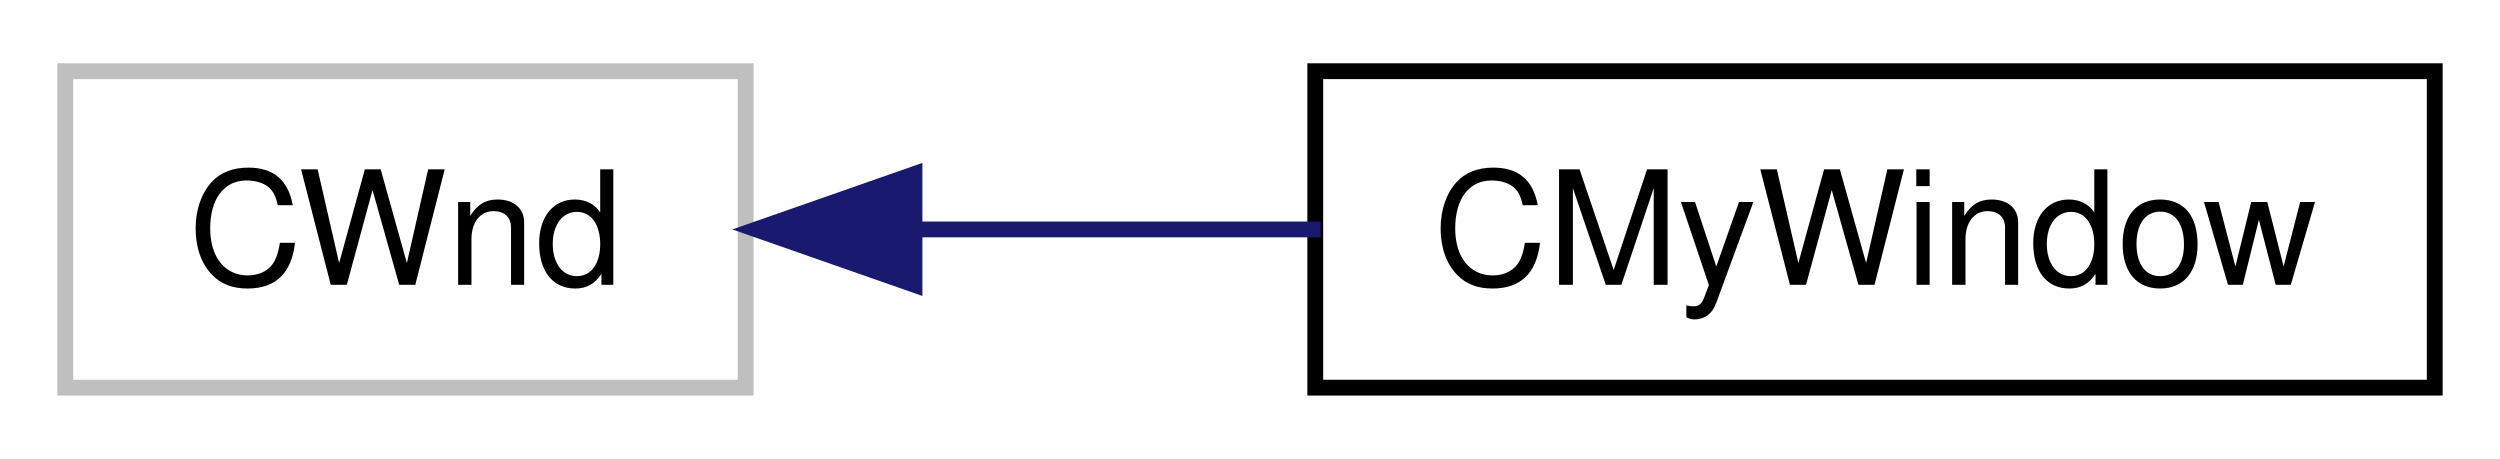
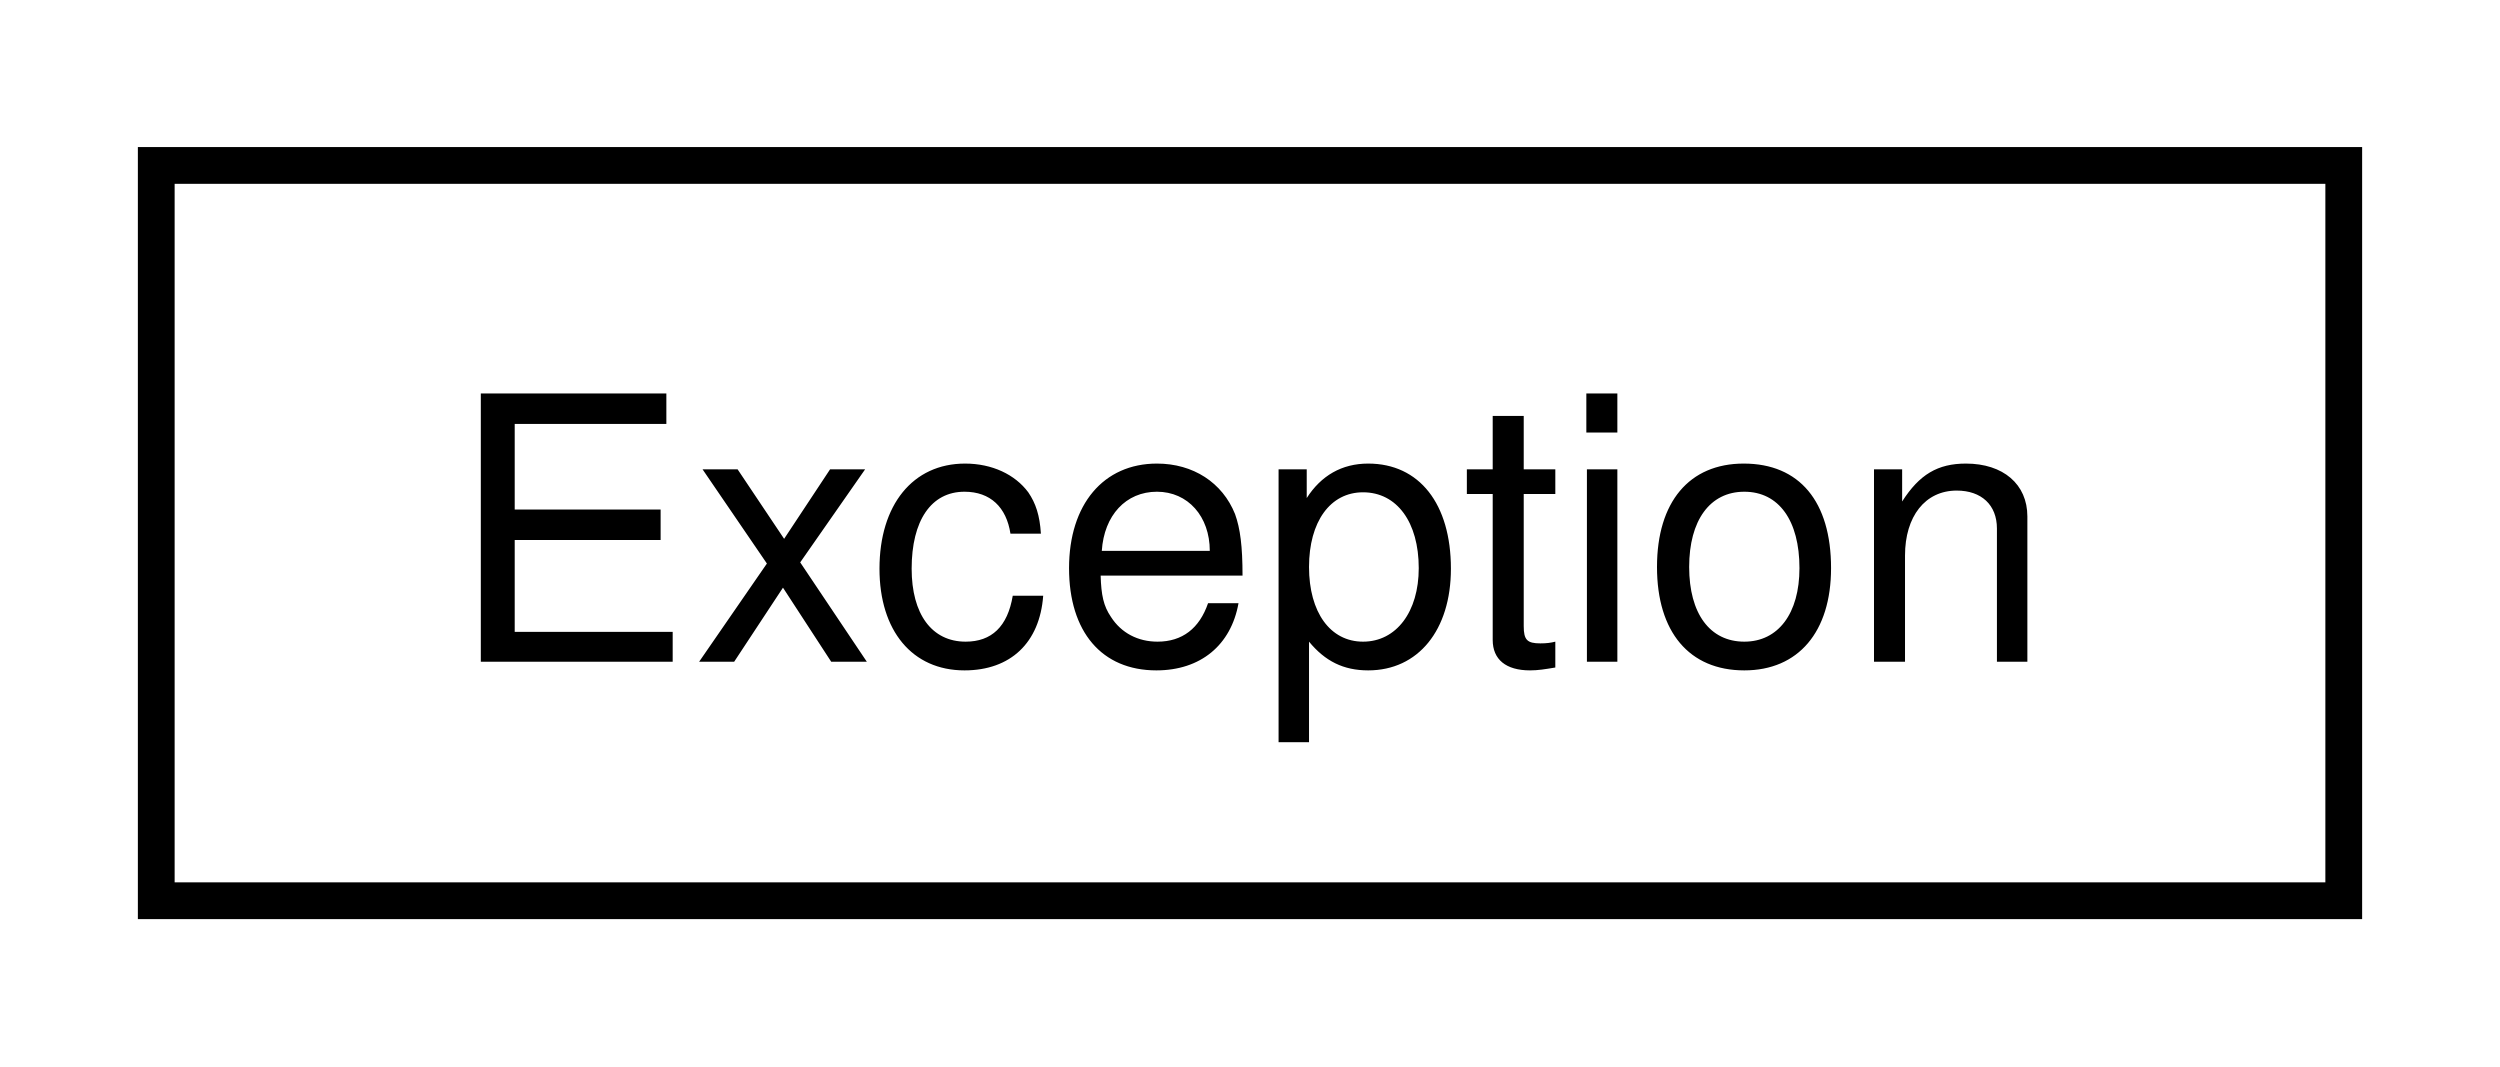
- <svg xmlns="http://www.w3.org/2000/svg" xmlns:xlink="http://www.w3.org/1999/xlink" width="158pt" height="29pt" viewBox="0.00 0.00 157.75 29.00">
+ <svg xmlns="http://www.w3.org/2000/svg" xmlns:xlink="http://www.w3.org/1999/xlink" width="68pt" height="29pt" viewBox="0.00 0.00 67.50 29.00">
  <g id="graph0" class="graph" transform="scale(1 1) rotate(0) translate(4 25)">
    <g id="node1" class="node">
      <g id="a_node1">
-         <a xlink:title=" ">
-           <polygon fill="none" stroke="#bfbfbf" points="0,-0.5 0,-20.5 43,-20.5 43,-0.5 0,-0.5" />
-           <text text-anchor="middle" x="21.5" y="-7" font-family="Helvetica,sans-Serif" font-size="10.00">CWnd</text>
+         <a xlink:href="class_exception.html" target="_top" xlink:title=" ">
+           <polygon fill="none" stroke="black" points="0,-0.5 0,-20.5 59.5,-20.5 59.5,-0.5 0,-0.5" />
+           <text text-anchor="middle" x="29.75" y="-7" font-family="Helvetica,sans-Serif" font-size="10.00">Exception</text>
        </a>
      </g>
    </g>
-     <g id="node2" class="node">
-       <g id="a_node2">
-         <a xlink:href="class_c_my_window.html" target="_top" xlink:title=" ">
-           <polygon fill="none" stroke="black" points="79,-0.5 79,-20.5 149.75,-20.5 149.75,-0.5 79,-0.5" />
-           <text text-anchor="middle" x="114.38" y="-7" font-family="Helvetica,sans-Serif" font-size="10.00">CMyWindow</text>
-         </a>
-       </g>
-     </g>
-     <g id="edge1" class="edge">
-       <path fill="none" stroke="midnightblue" d="M53.46,-10.5C61.79,-10.5 70.85,-10.5 79.34,-10.5" />
-       <polygon fill="midnightblue" stroke="midnightblue" points="53.67,-7 43.67,-10.5 53.67,-14 53.67,-7" />
-     </g>
  </g>
</svg>
